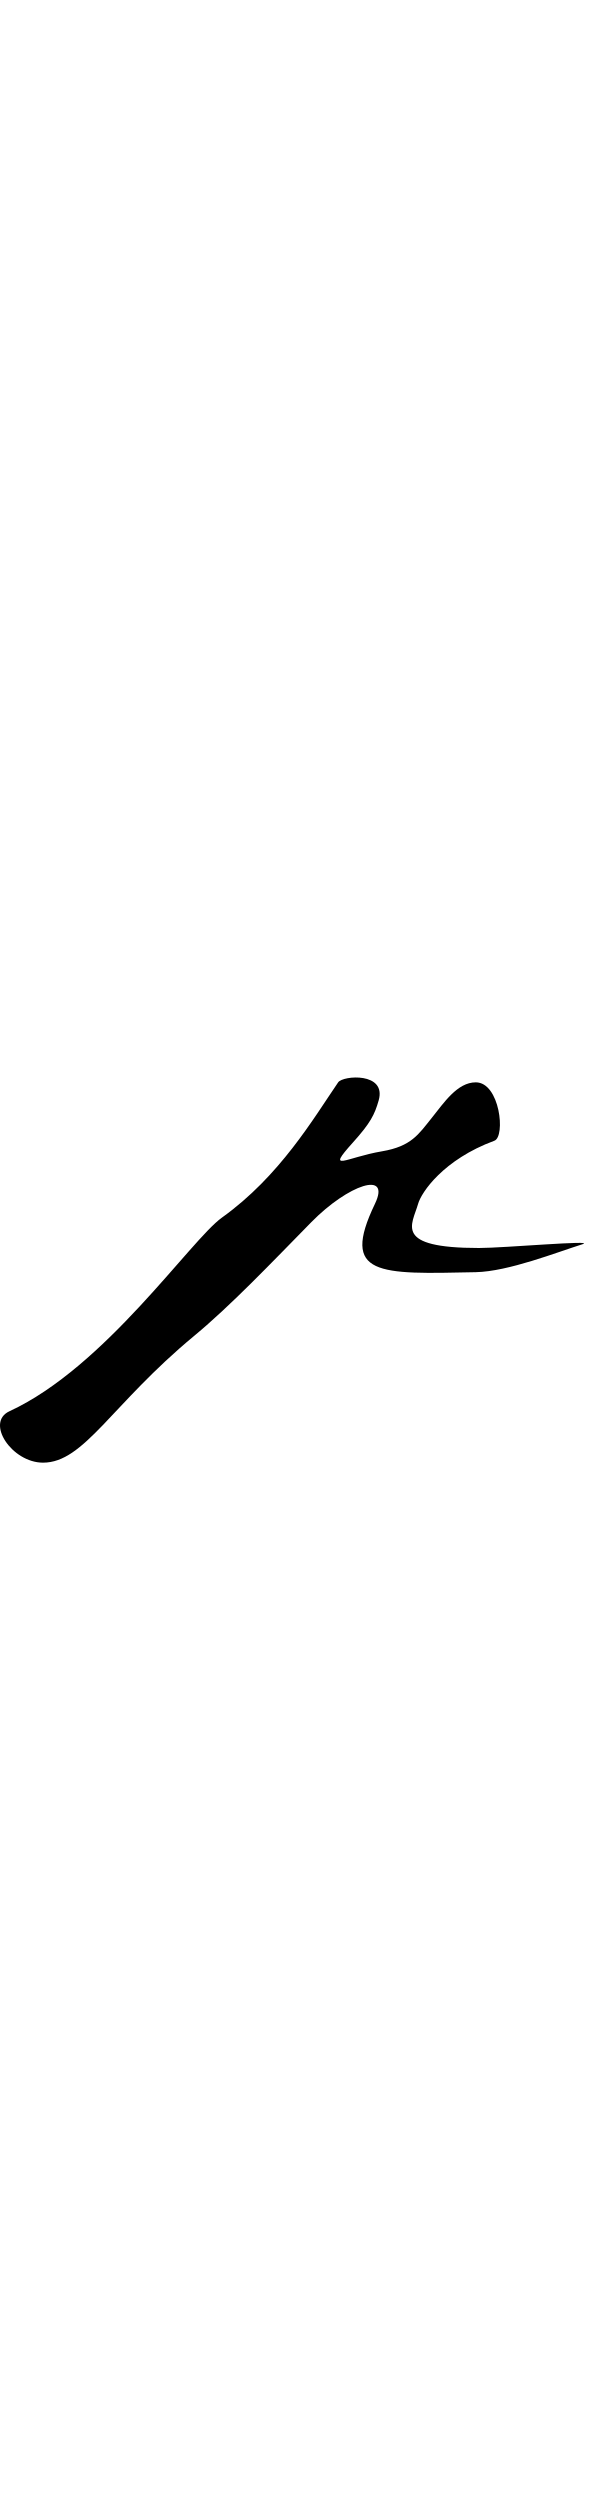
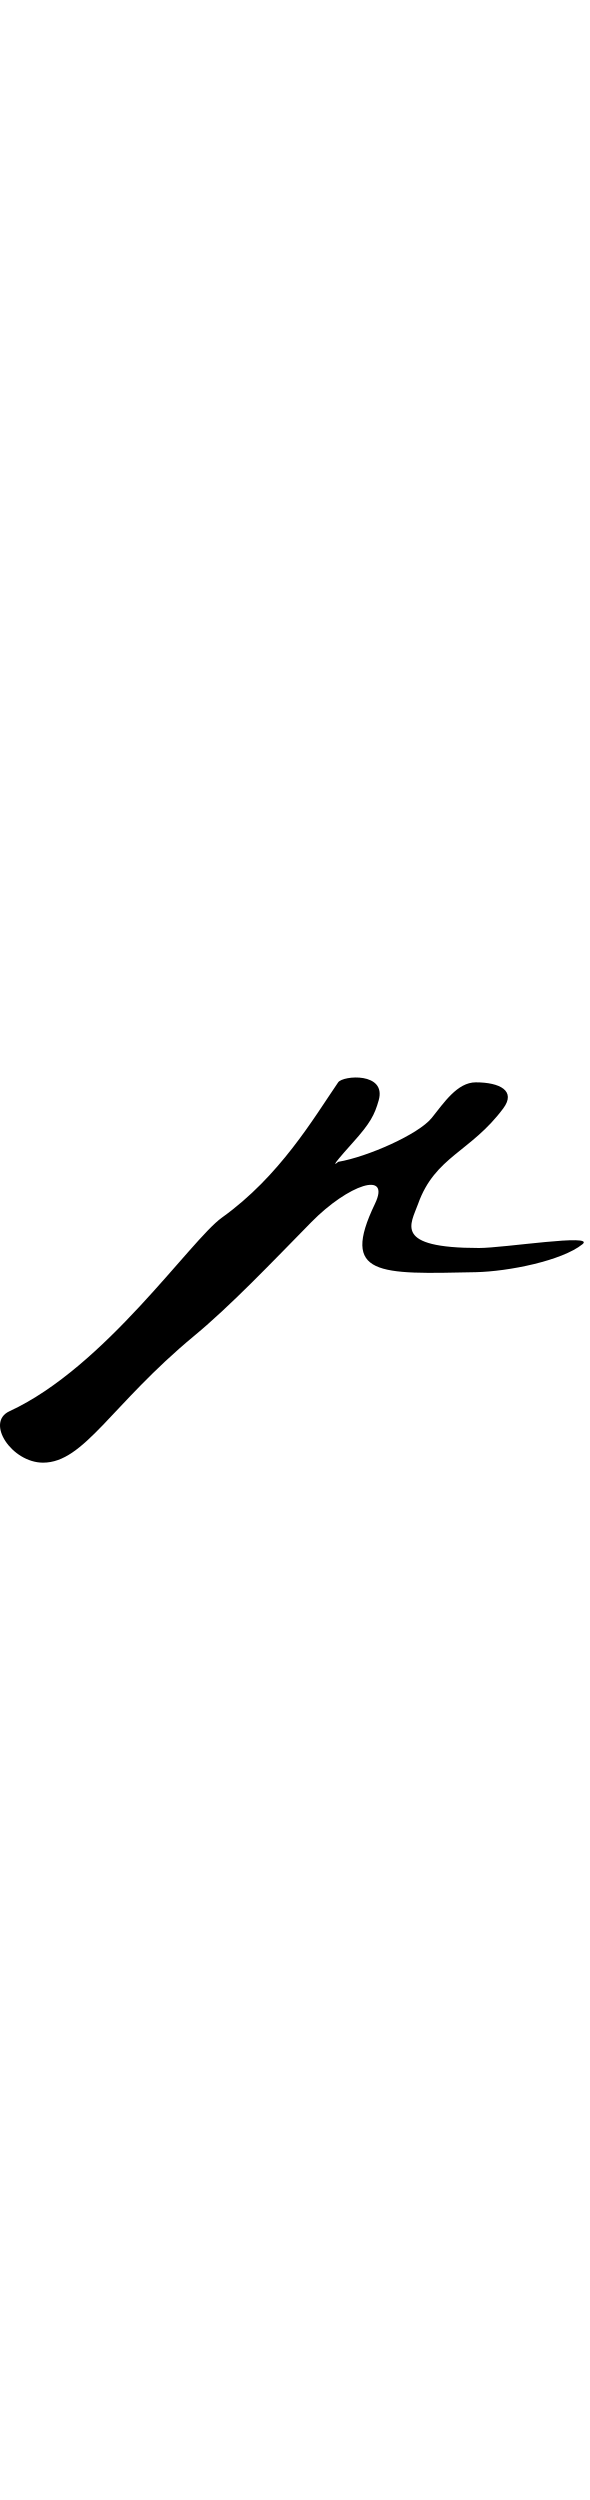
<svg xmlns="http://www.w3.org/2000/svg" width="33" height="140" viewBox="0 0 33 140" fill="none">
-   <path d="M18.937 60.611C19.204 60.221 21.659 60.03 21.206 61.622C20.977 62.426 20.746 62.887 19.757 63.987C18.221 65.696 19.364 64.816 21.393 64.473C23.035 64.195 23.44 63.522 24.178 62.603C24.853 61.762 25.608 60.611 26.643 60.611C27.994 60.611 28.318 63.647 27.685 63.881C24.829 64.935 23.595 66.772 23.414 67.414C23.084 68.581 21.985 69.888 26.824 69.888C28.233 69.888 33.435 69.423 32.617 69.678C31.21 70.117 28.478 71.203 26.643 71.242C21.206 71.359 19.046 71.474 20.997 67.414C21.906 65.523 19.505 66.333 17.439 68.436C15.22 70.695 12.945 73.092 10.871 74.811C6.221 78.666 4.714 81.909 2.409 81.909C0.666 81.909 -0.835 79.659 0.531 79.029C5.881 76.56 10.67 69.446 12.428 68.186C15.669 65.864 17.549 62.642 18.937 60.611Z" fill="black" />
+   <path d="M18.937 60.611C19.204 60.221 21.659 60.03 21.206 61.622C20.977 62.426 20.746 62.887 19.757 63.987C18.221 65.696 18.937 65.063 18.937 65.063C20.579 64.786 23.44 63.522 24.178 62.603C24.853 61.762 25.608 60.611 26.643 60.611C27.994 60.611 28.912 61.088 28.183 62.069C26.366 64.512 24.363 64.758 23.414 67.414C23.006 68.556 21.985 69.888 26.824 69.888C28.233 69.888 33.378 69.067 32.617 69.678C31.468 70.602 28.478 71.203 26.643 71.242C21.206 71.359 19.046 71.474 20.997 67.414C21.906 65.523 19.505 66.333 17.439 68.436C15.22 70.695 12.945 73.092 10.871 74.811C6.221 78.666 4.714 81.909 2.409 81.909C0.666 81.909 -0.835 79.659 0.531 79.029C5.881 76.56 10.67 69.446 12.428 68.186C15.669 65.864 17.549 62.642 18.937 60.611Z" fill="black" />
</svg>
